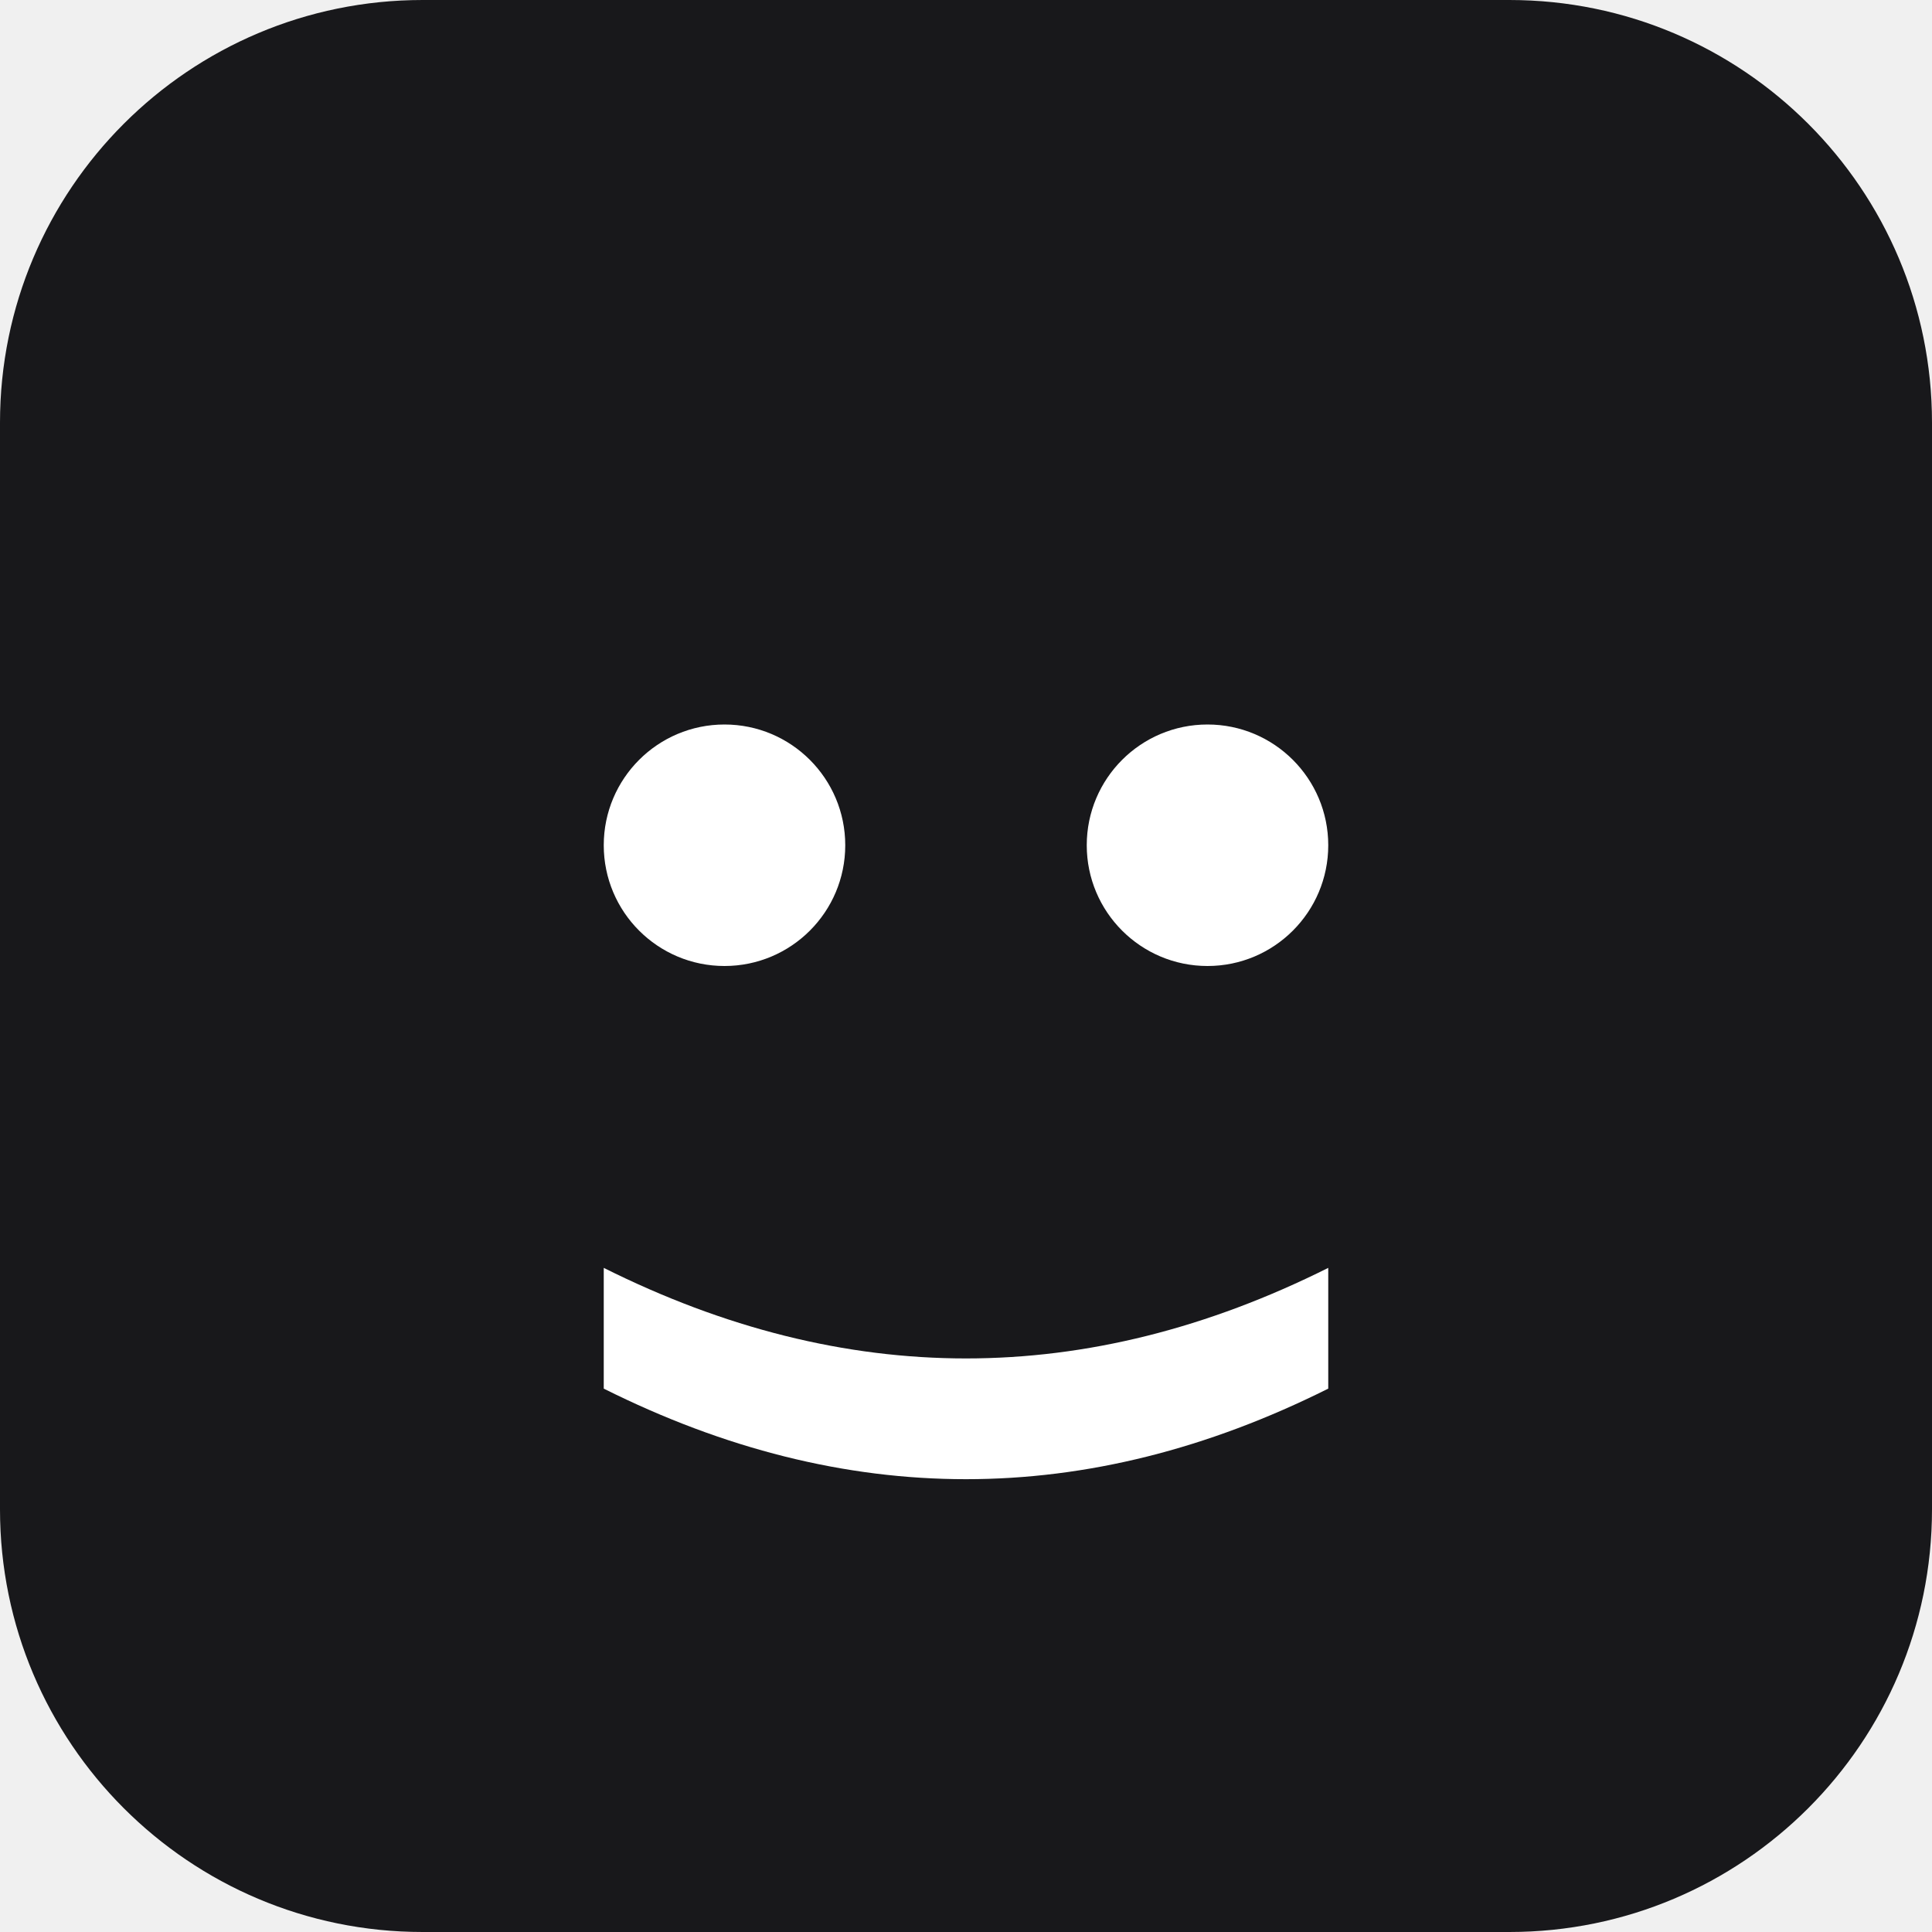
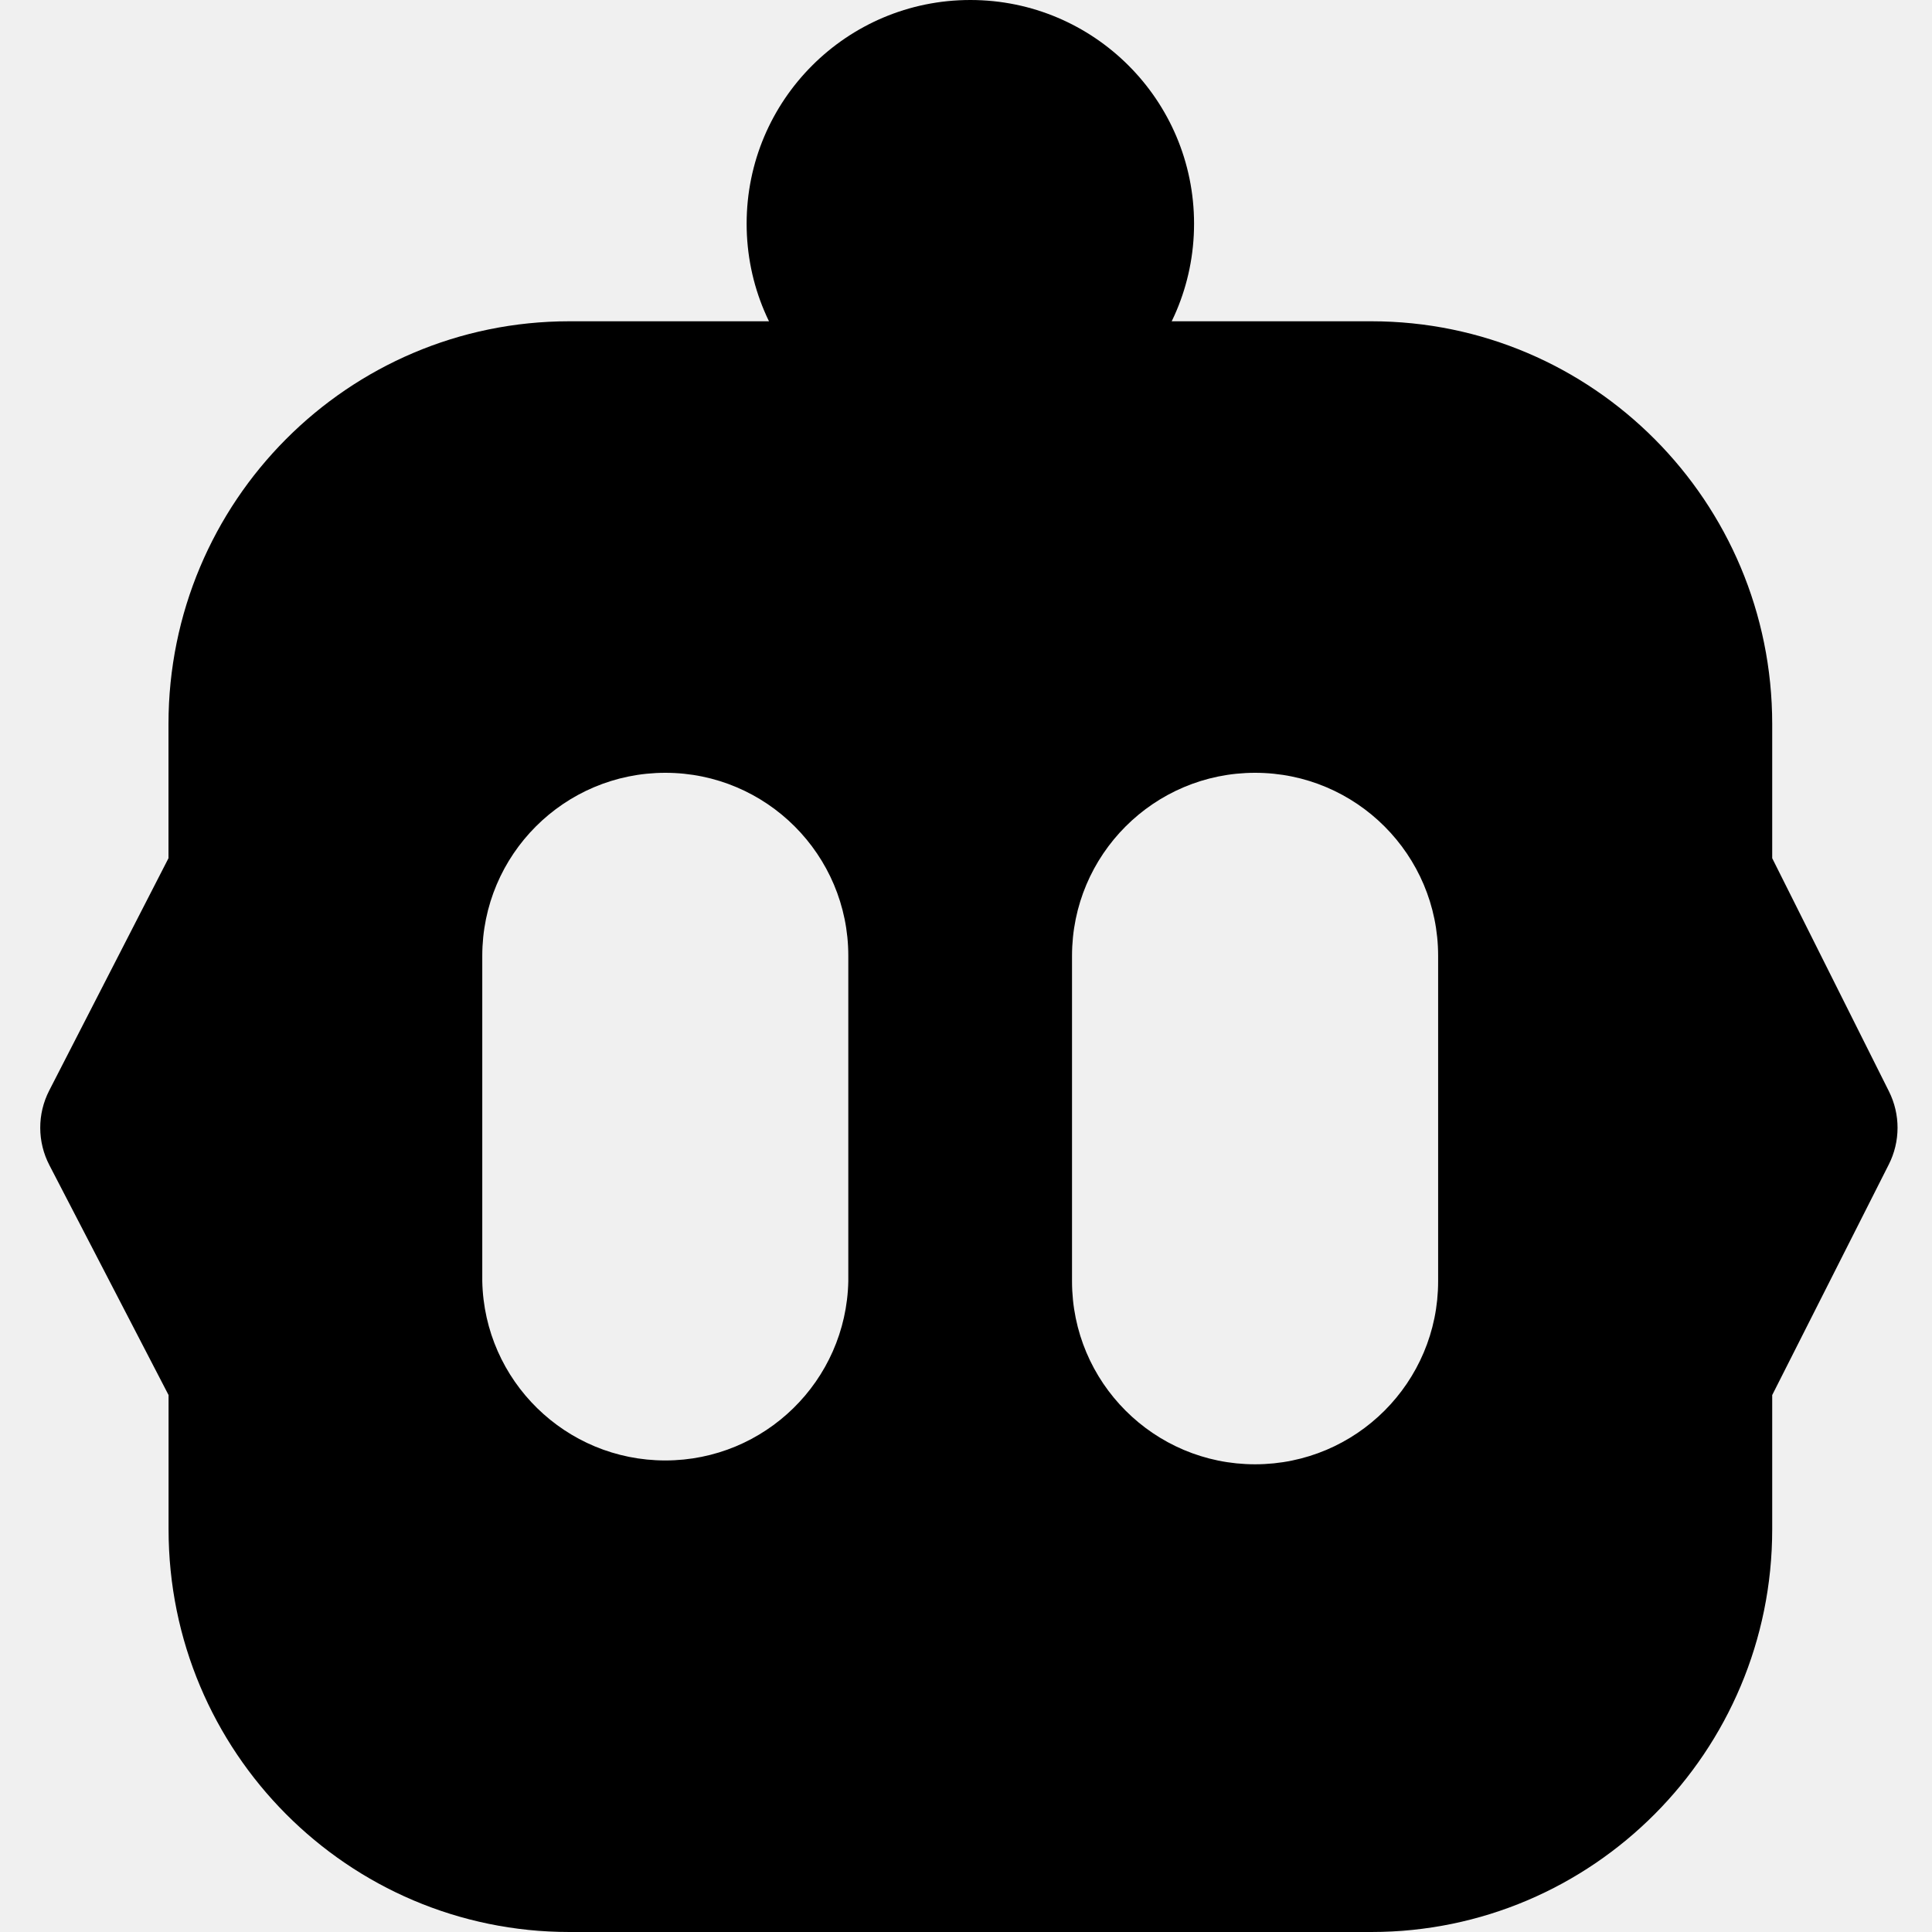
- <svg xmlns="http://www.w3.org/2000/svg" viewBox="0 0 64 64">
-   <rect width="64" height="64" rx="14" fill="#18181B" />
-   <g fill="#FFFFFF">
-     <circle cx="24" cy="28" r="4" />
-     <circle cx="40" cy="28" r="4" />
-     <path d="M20 42 Q32 48 44 42 L44 46 Q32 52 20 46 Z" />
-   </g>
+ <svg xmlns="http://www.w3.org/2000/svg" fill="currentColor" fill-rule="evenodd" height="1em" style="flex:none;line-height:1" viewBox="0 0 24 24" width="1em">
+   <path d="M17.035 3.991c2.75 0 4.98 2.24 4.98 5.003v1.667l1.45 2.896a1.01 1.01 0 01-.002.909l-1.448 2.864v1.668c0 2.762-2.23 5.002-4.98 5.002H7.074c-2.751 0-4.98-2.24-4.98-5.002V17.33l-1.48-2.855a1.01 1.01 0 01-.003-.927l1.482-2.887V8.994c0-2.763 2.23-5.003 4.98-5.003h9.962zM8.265 9.6a2.274 2.274 0 00-2.274 2.274v4.042a2.274 2.274 0 004.547 0v-4.042A2.274 2.274 0 008.265 9.6zm7.326 0a2.274 2.274 0 00-2.274 2.274v4.042a2.274 2.274 0 104.548 0v-4.042A2.274 2.274 0 0015.59 9.6z" />
+   <path d="M12.054 5.558a2.779 2.779 0 100-5.558 2.779 2.779 0 000 5.558z" />
</svg>
